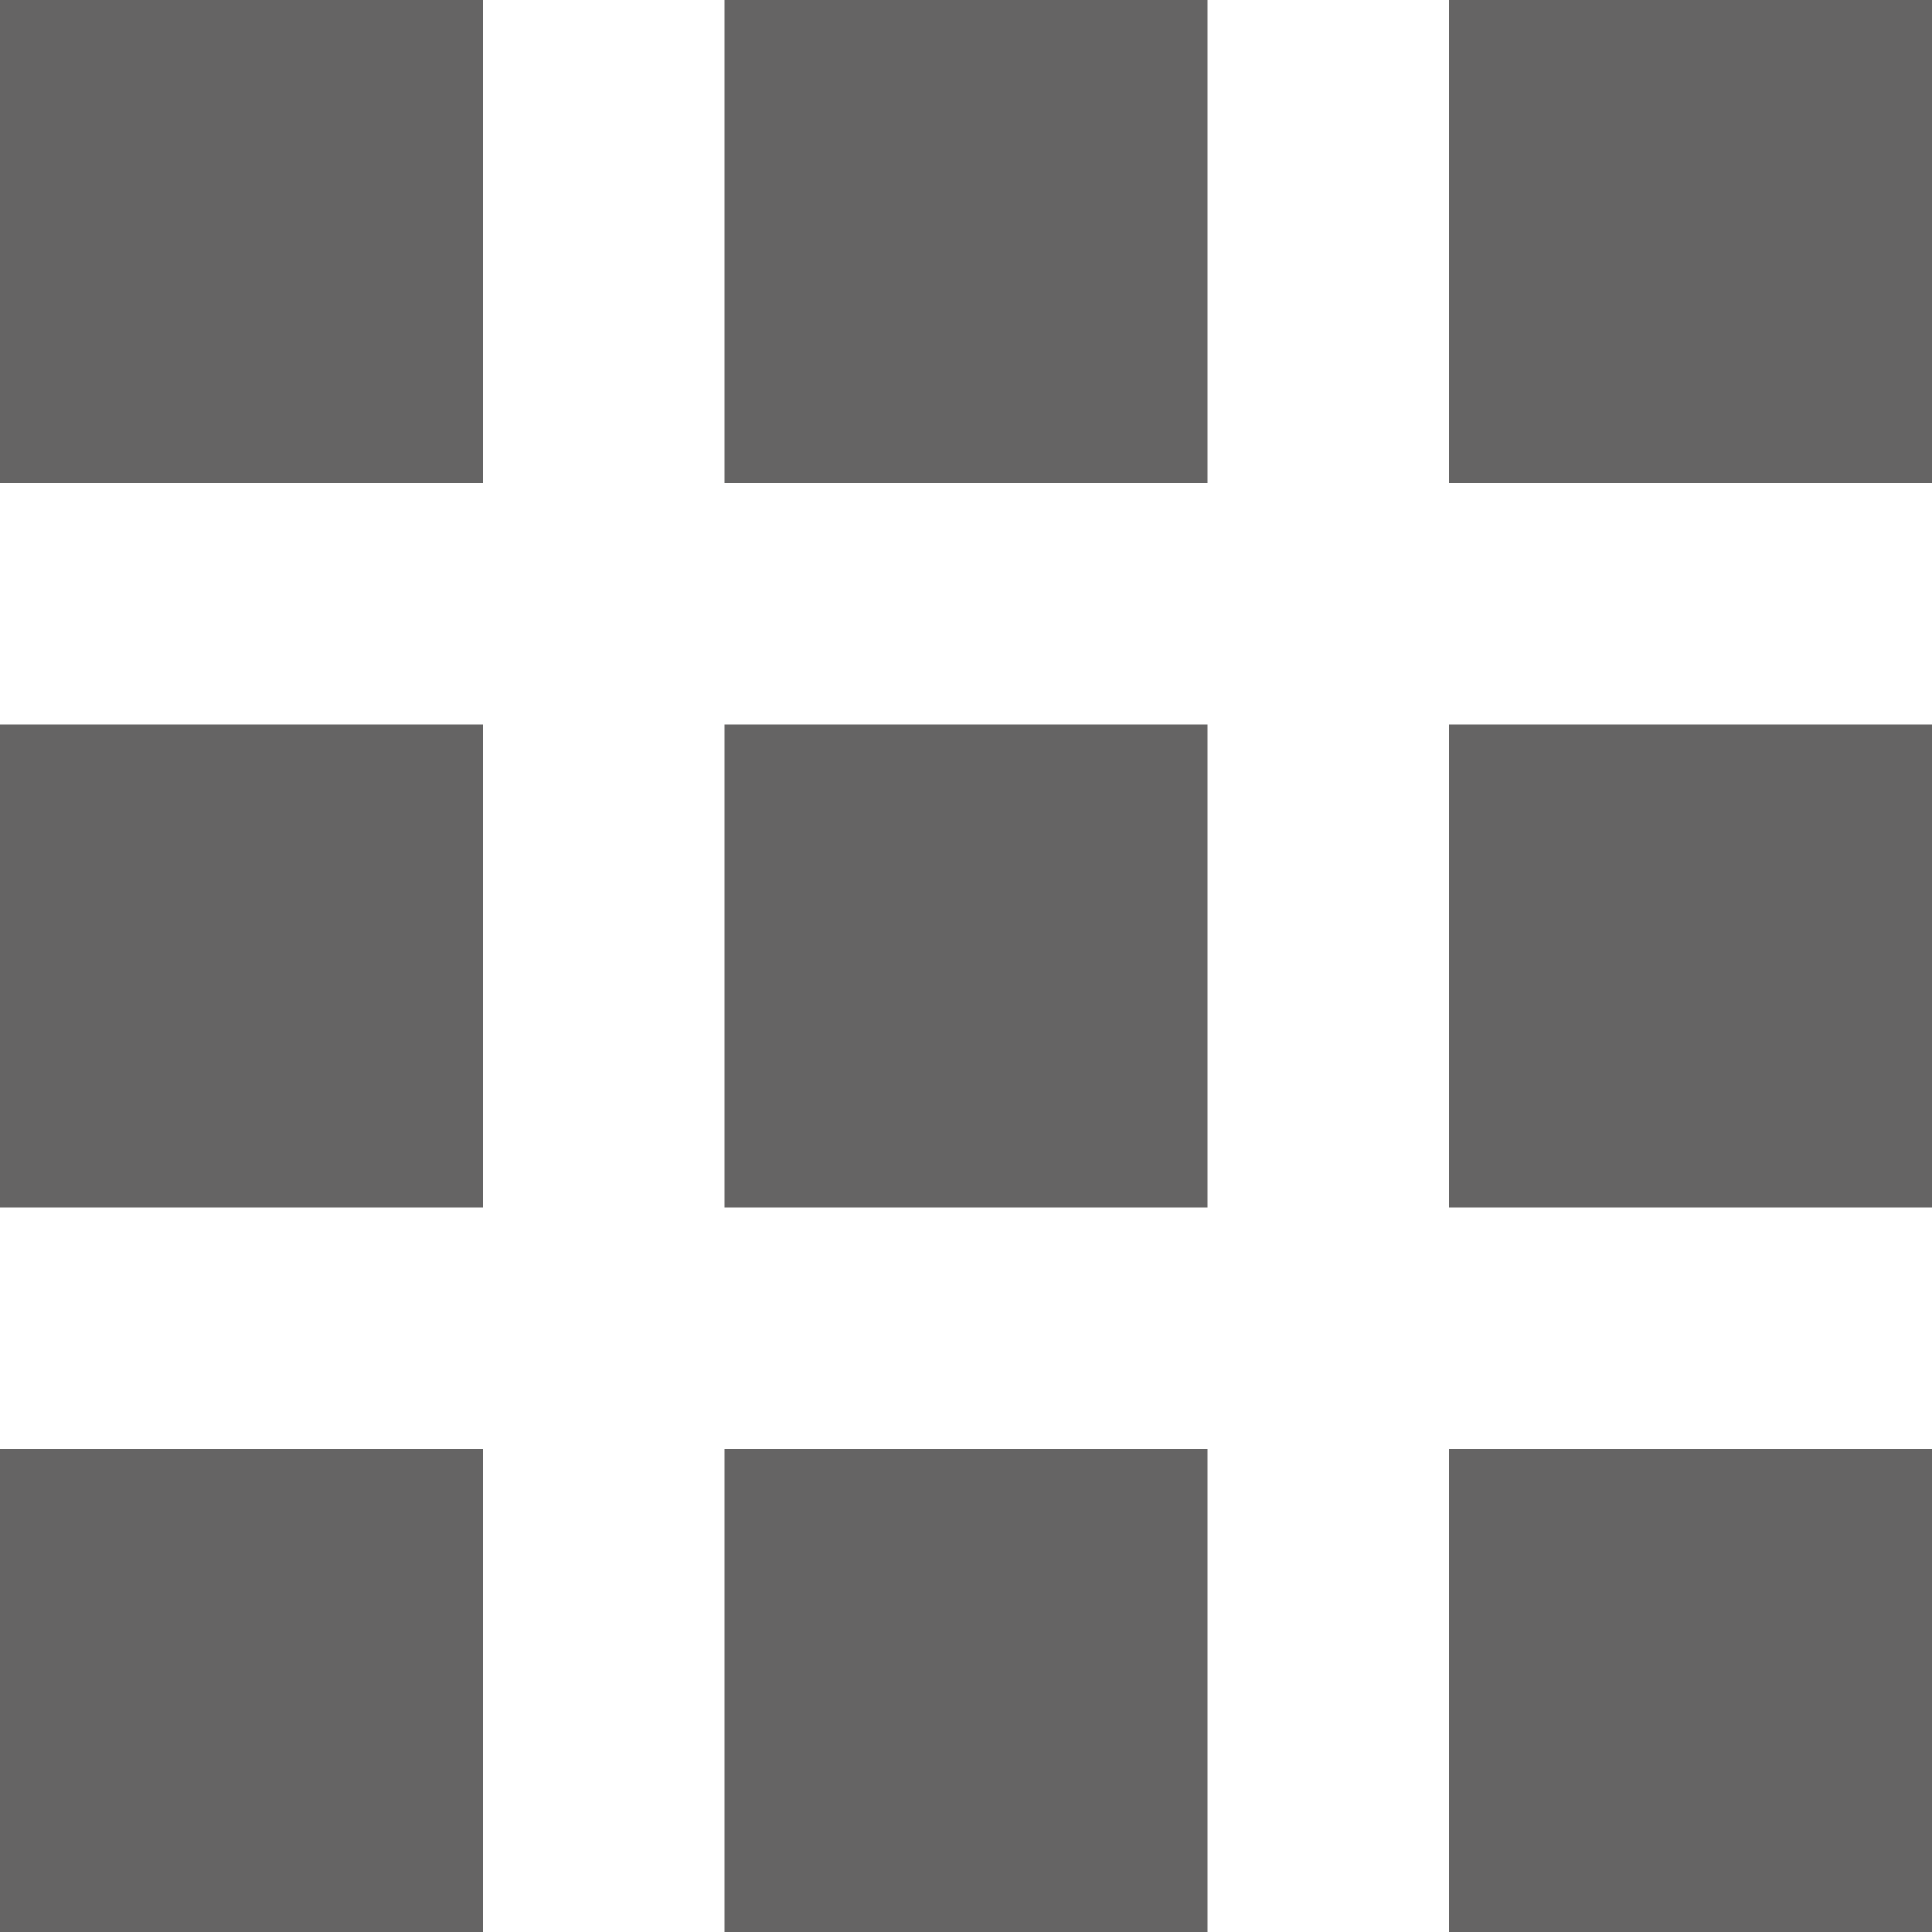
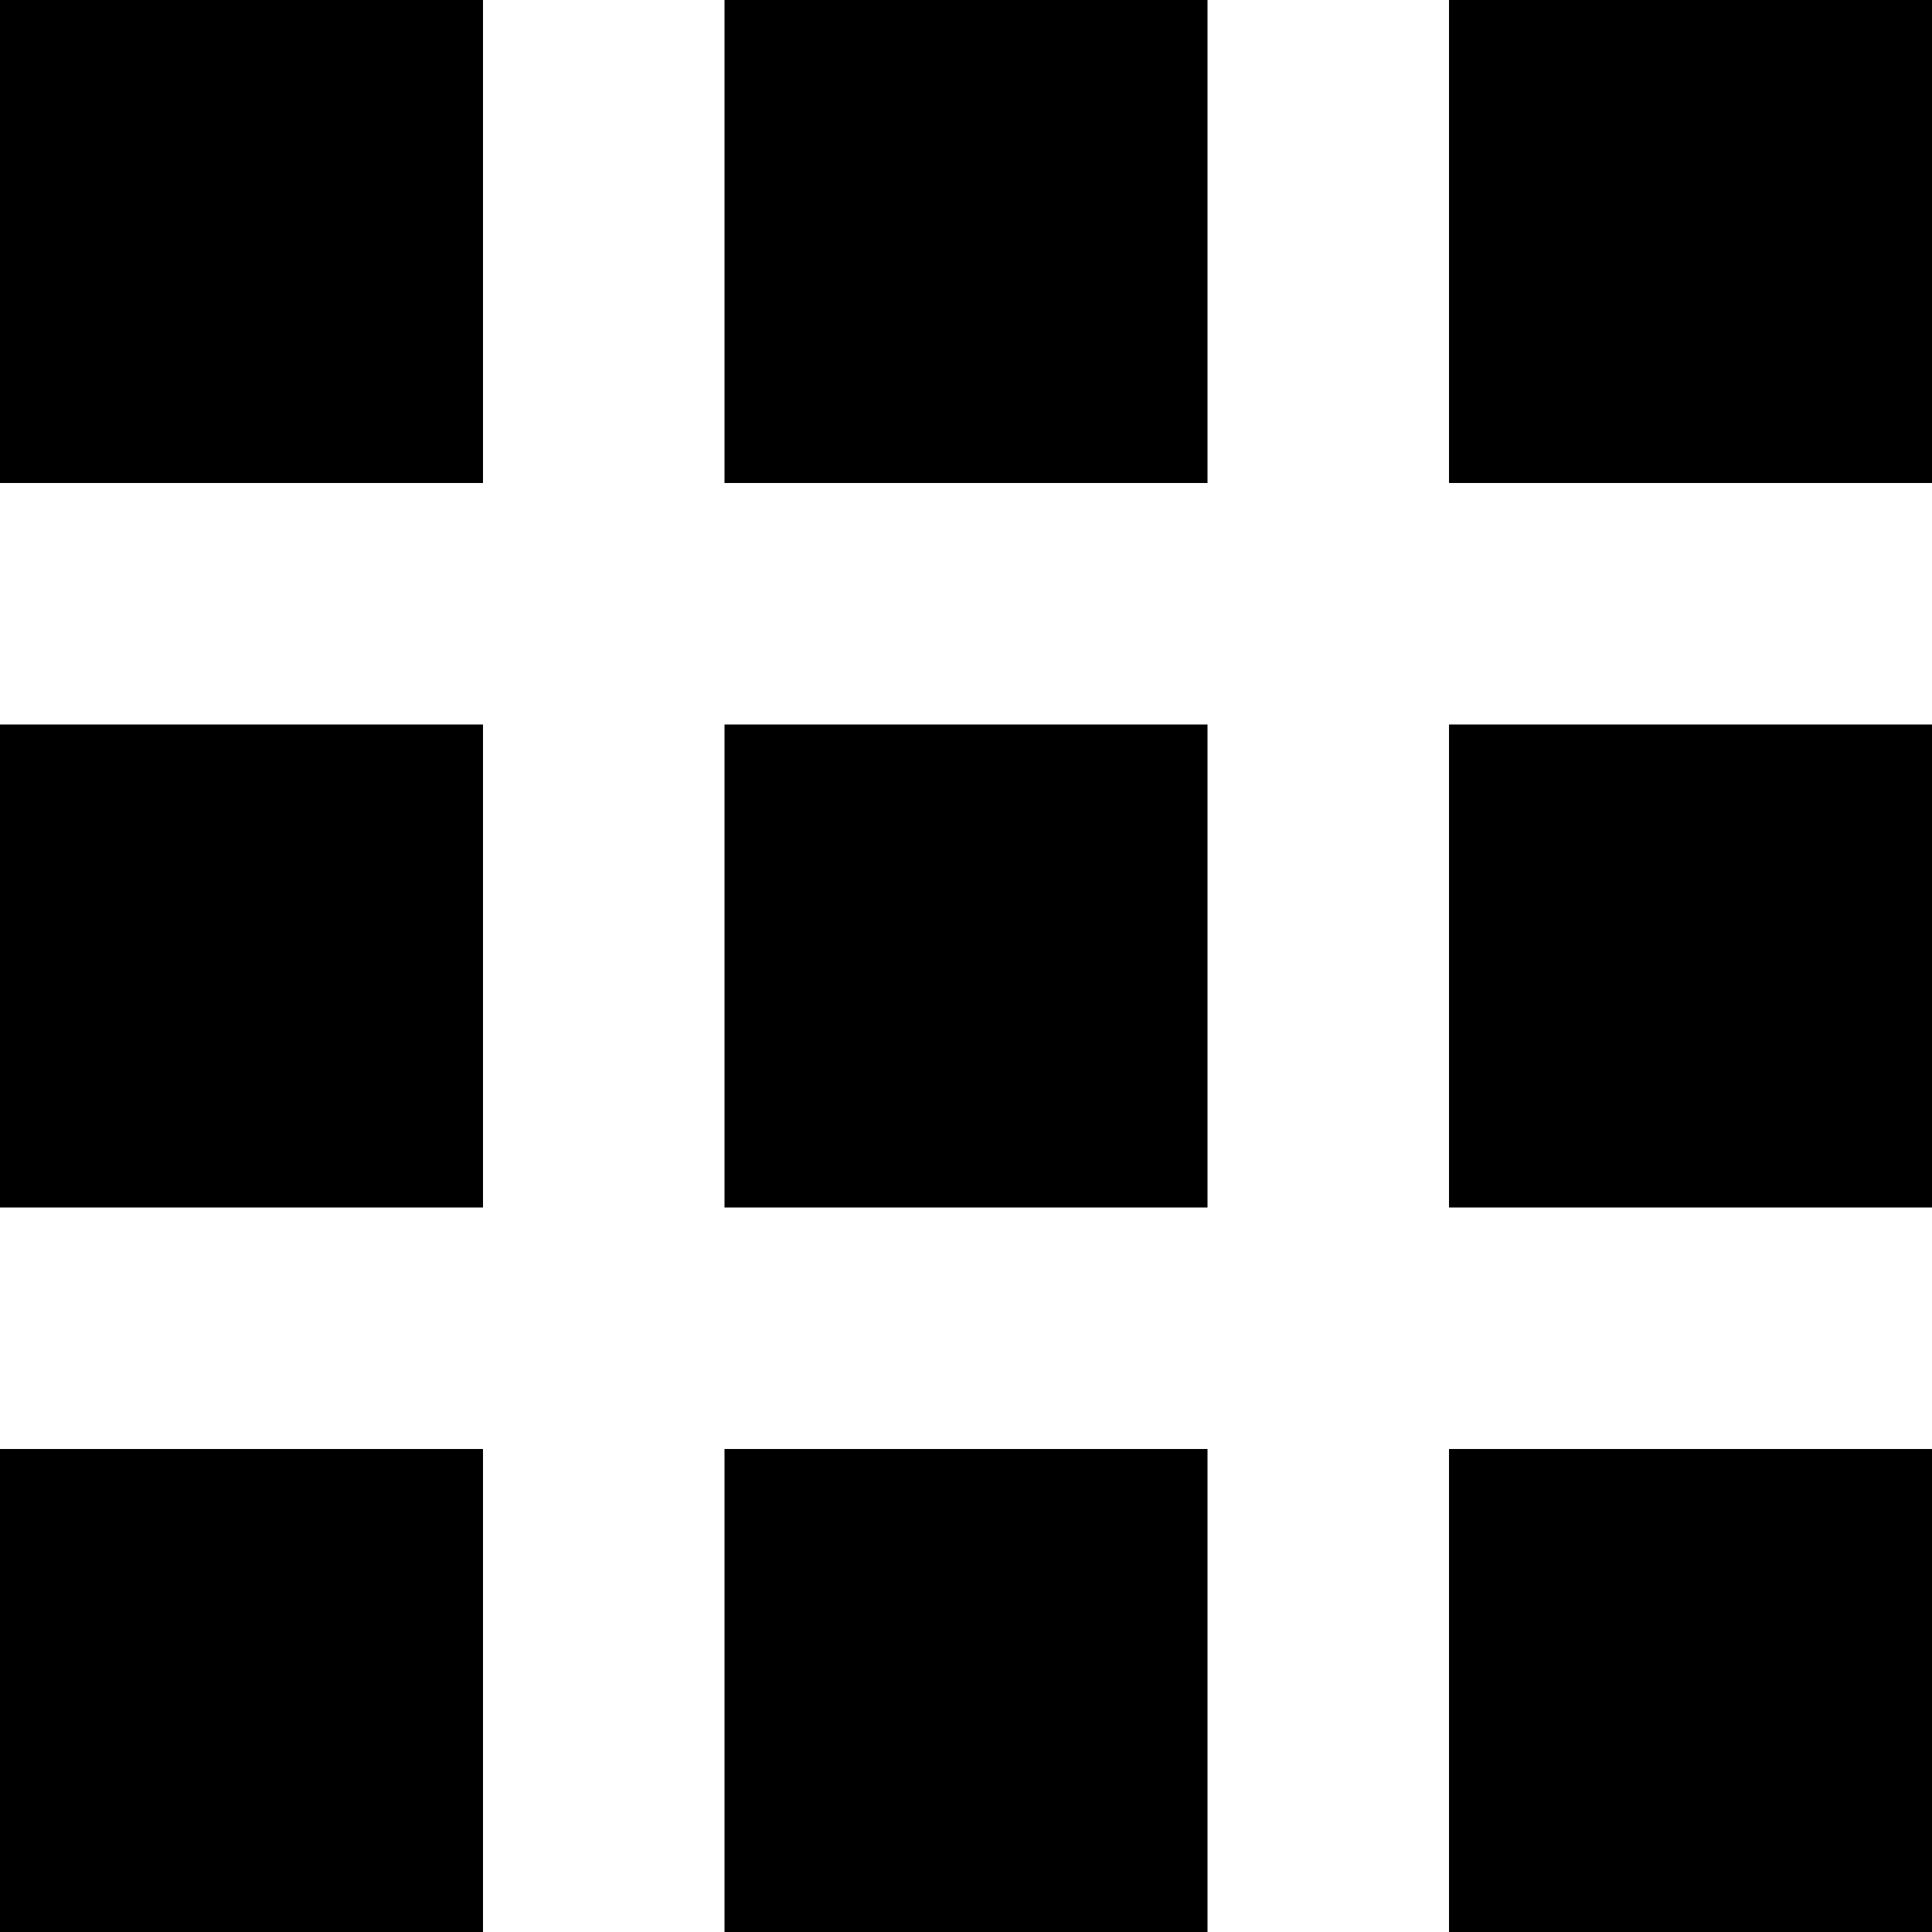
<svg xmlns="http://www.w3.org/2000/svg" version="1.1" id="Capa_1" x="0px" y="0px" viewBox="0 0 341.333 341.333" style="enable-background:new 0 0 341.333 341.333;" xml:space="preserve" width="512px" height="512px" class="">
  <g>
    <g>
      <g>
        <g>
-           <rect x="128" y="128" width="85.333" height="85.333" data-original="#000000" class="active-path" data-old_color="#000000" fill="#656464" />
-           <rect x="0" y="0" width="85.333" height="85.333" data-original="#000000" class="active-path" data-old_color="#000000" fill="#656464" />
-           <rect x="128" y="256" width="85.333" height="85.333" data-original="#000000" class="active-path" data-old_color="#000000" fill="#656464" />
-           <rect x="0" y="128" width="85.333" height="85.333" data-original="#000000" class="active-path" data-old_color="#000000" fill="#656464" />
-           <rect x="0" y="256" width="85.333" height="85.333" data-original="#000000" class="active-path" data-old_color="#000000" fill="#656464" />
-           <rect x="256" y="0" width="85.333" height="85.333" data-original="#000000" class="active-path" data-old_color="#000000" fill="#656464" />
-           <rect x="128" y="0" width="85.333" height="85.333" data-original="#000000" class="active-path" data-old_color="#000000" fill="#656464" />
-           <rect x="256" y="128" width="85.333" height="85.333" data-original="#000000" class="active-path" data-old_color="#000000" fill="#656464" />
-           <rect x="256" y="256" width="85.333" height="85.333" data-original="#000000" class="active-path" data-old_color="#000000" fill="#656464" />
+           <rect x="128" y="128" width="85.333" height="85.333" data-original="#000000" class="active-path" data-old_color="#000000" fill="#000000" />
+           <rect x="0" y="0" width="85.333" height="85.333" data-original="#000000" class="active-path" data-old_color="#000000" fill="#000000" />
+           <rect x="128" y="256" width="85.333" height="85.333" data-original="#000000" class="active-path" data-old_color="#000000" fill="#000000" />
+           <rect x="0" y="128" width="85.333" height="85.333" data-original="#000000" class="active-path" data-old_color="#000000" fill="#000000" />
+           <rect x="0" y="256" width="85.333" height="85.333" data-original="#000000" class="active-path" data-old_color="#000000" fill="#000000" />
+           <rect x="256" y="0" width="85.333" height="85.333" data-original="#000000" class="active-path" data-old_color="#000000" fill="#000000" />
+           <rect x="128" y="0" width="85.333" height="85.333" data-original="#000000" class="active-path" data-old_color="#000000" fill="#000000" />
+           <rect x="256" y="128" width="85.333" height="85.333" data-original="#000000" class="active-path" data-old_color="#000000" fill="#000000" />
+           <rect x="256" y="256" width="85.333" height="85.333" data-original="#000000" class="active-path" data-old_color="#000000" fill="#000000" />
        </g>
      </g>
    </g>
  </g>
</svg>
